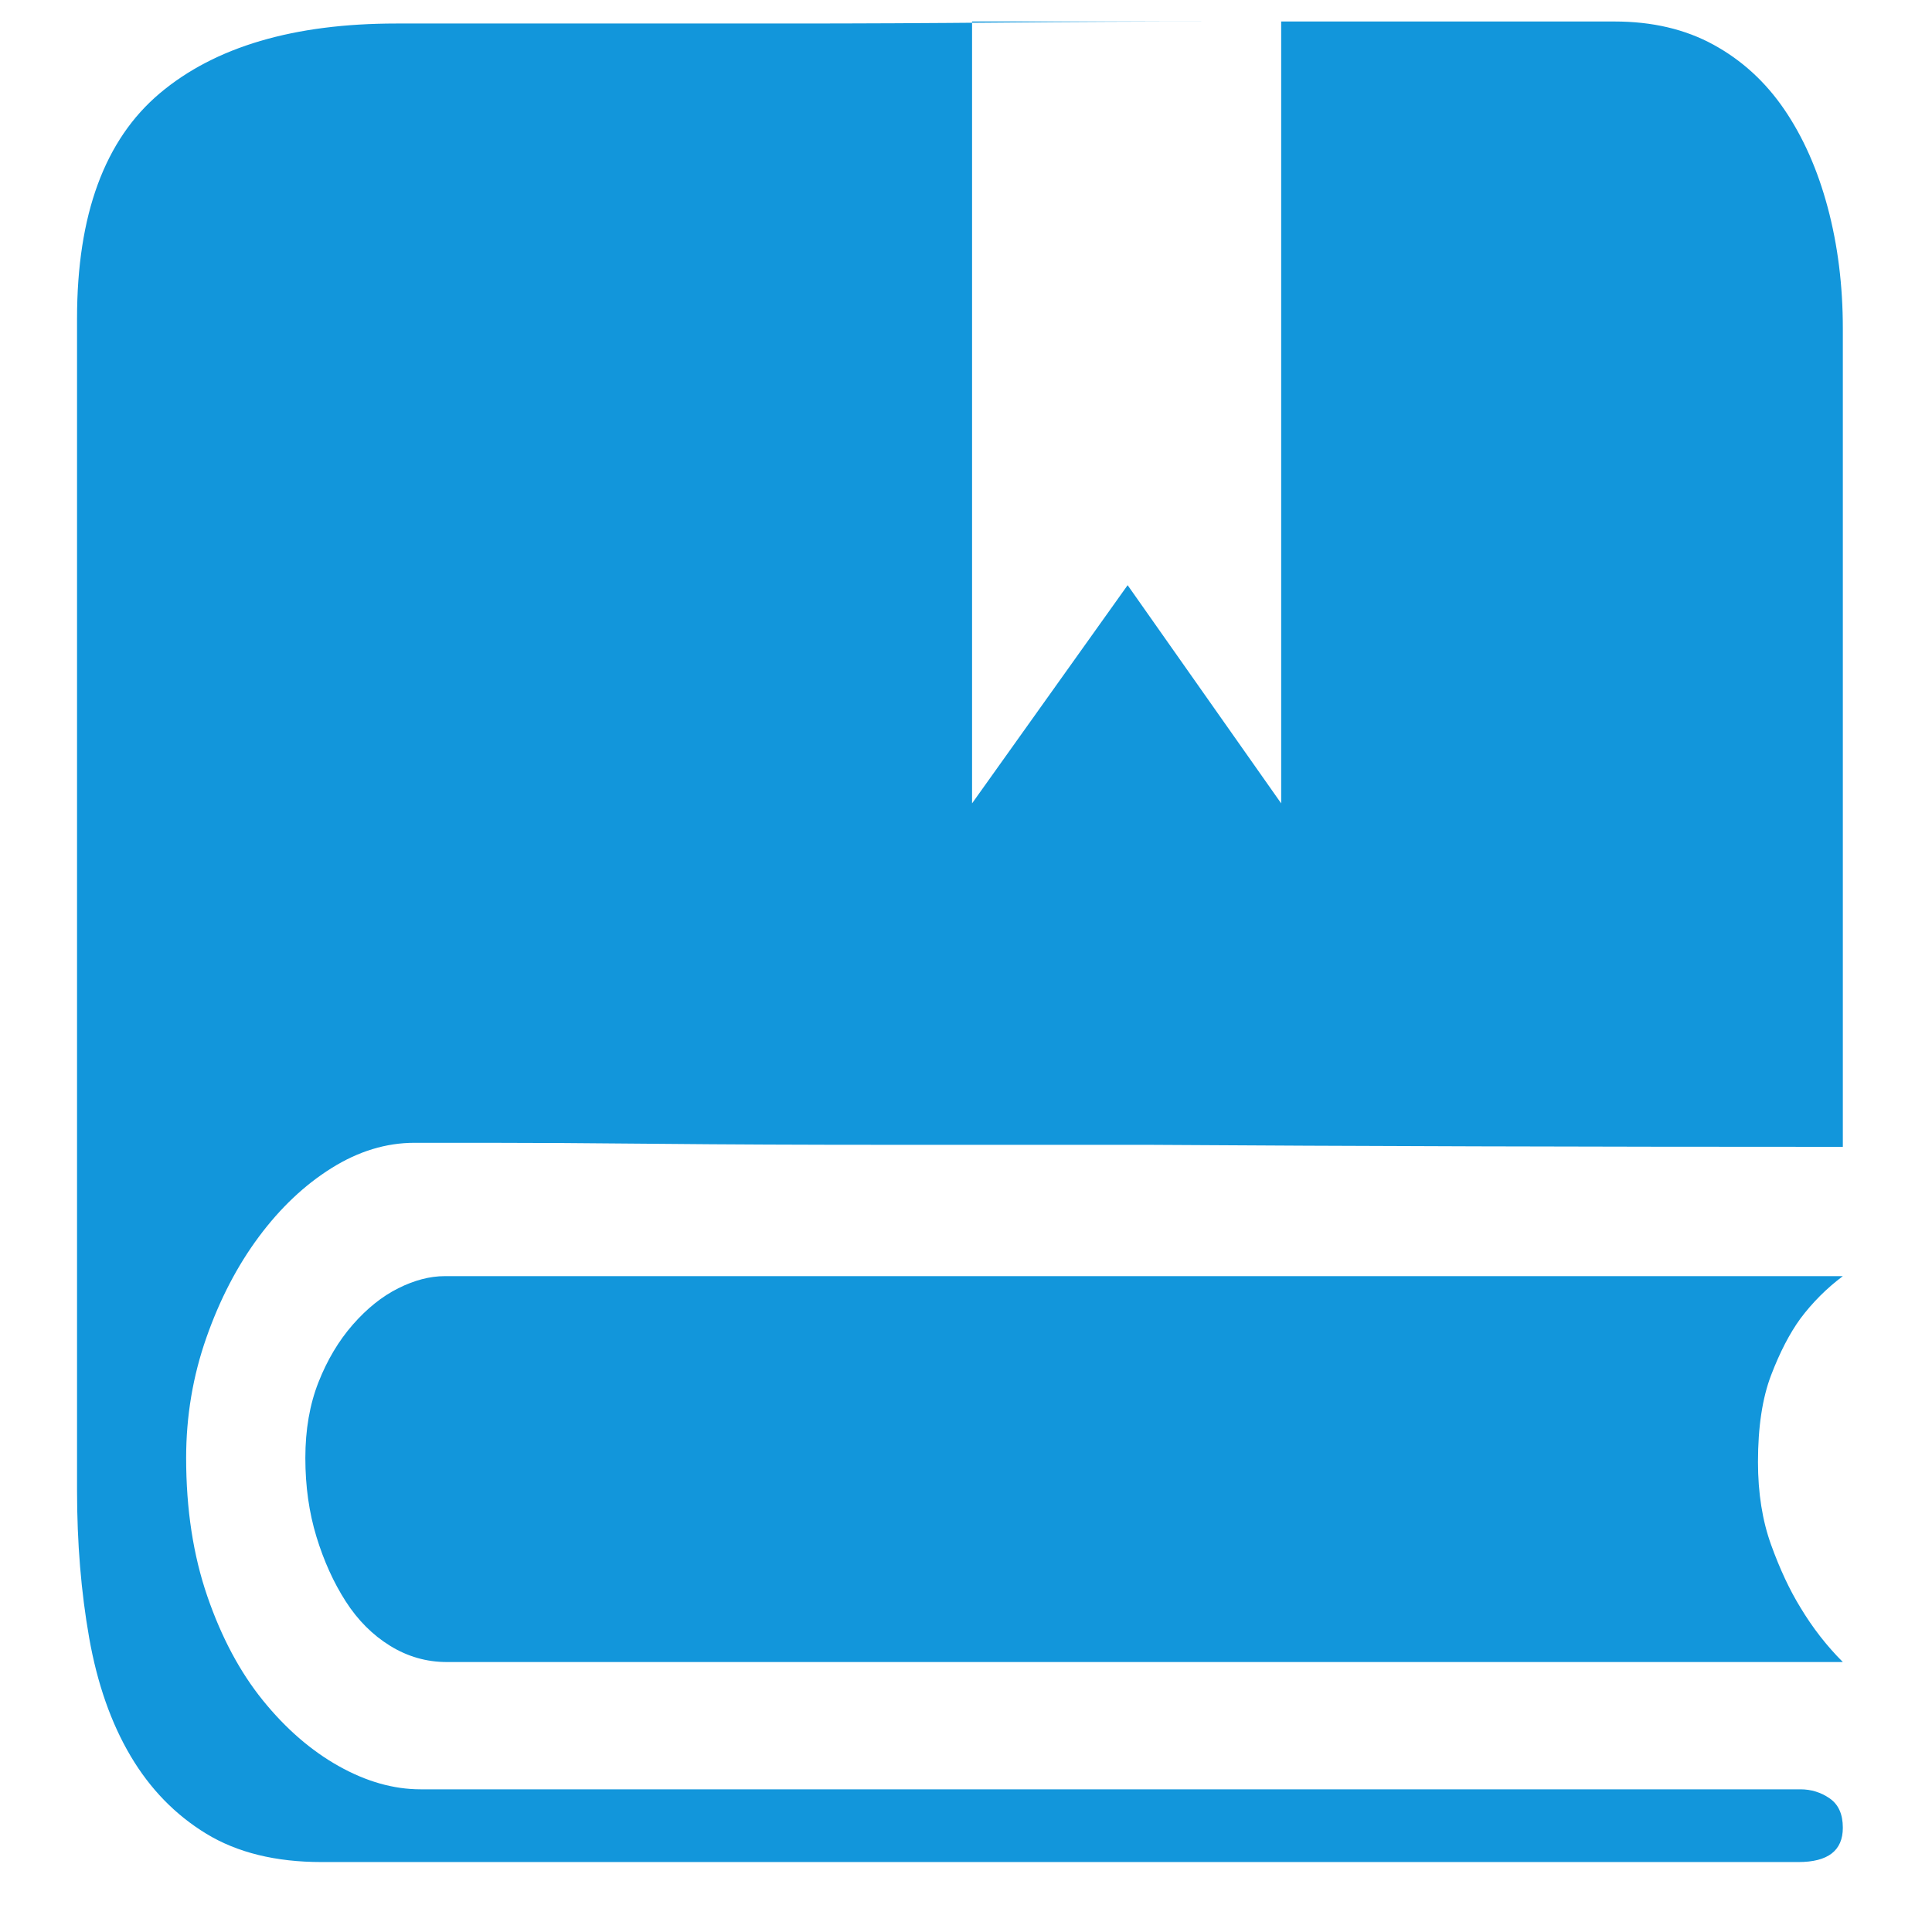
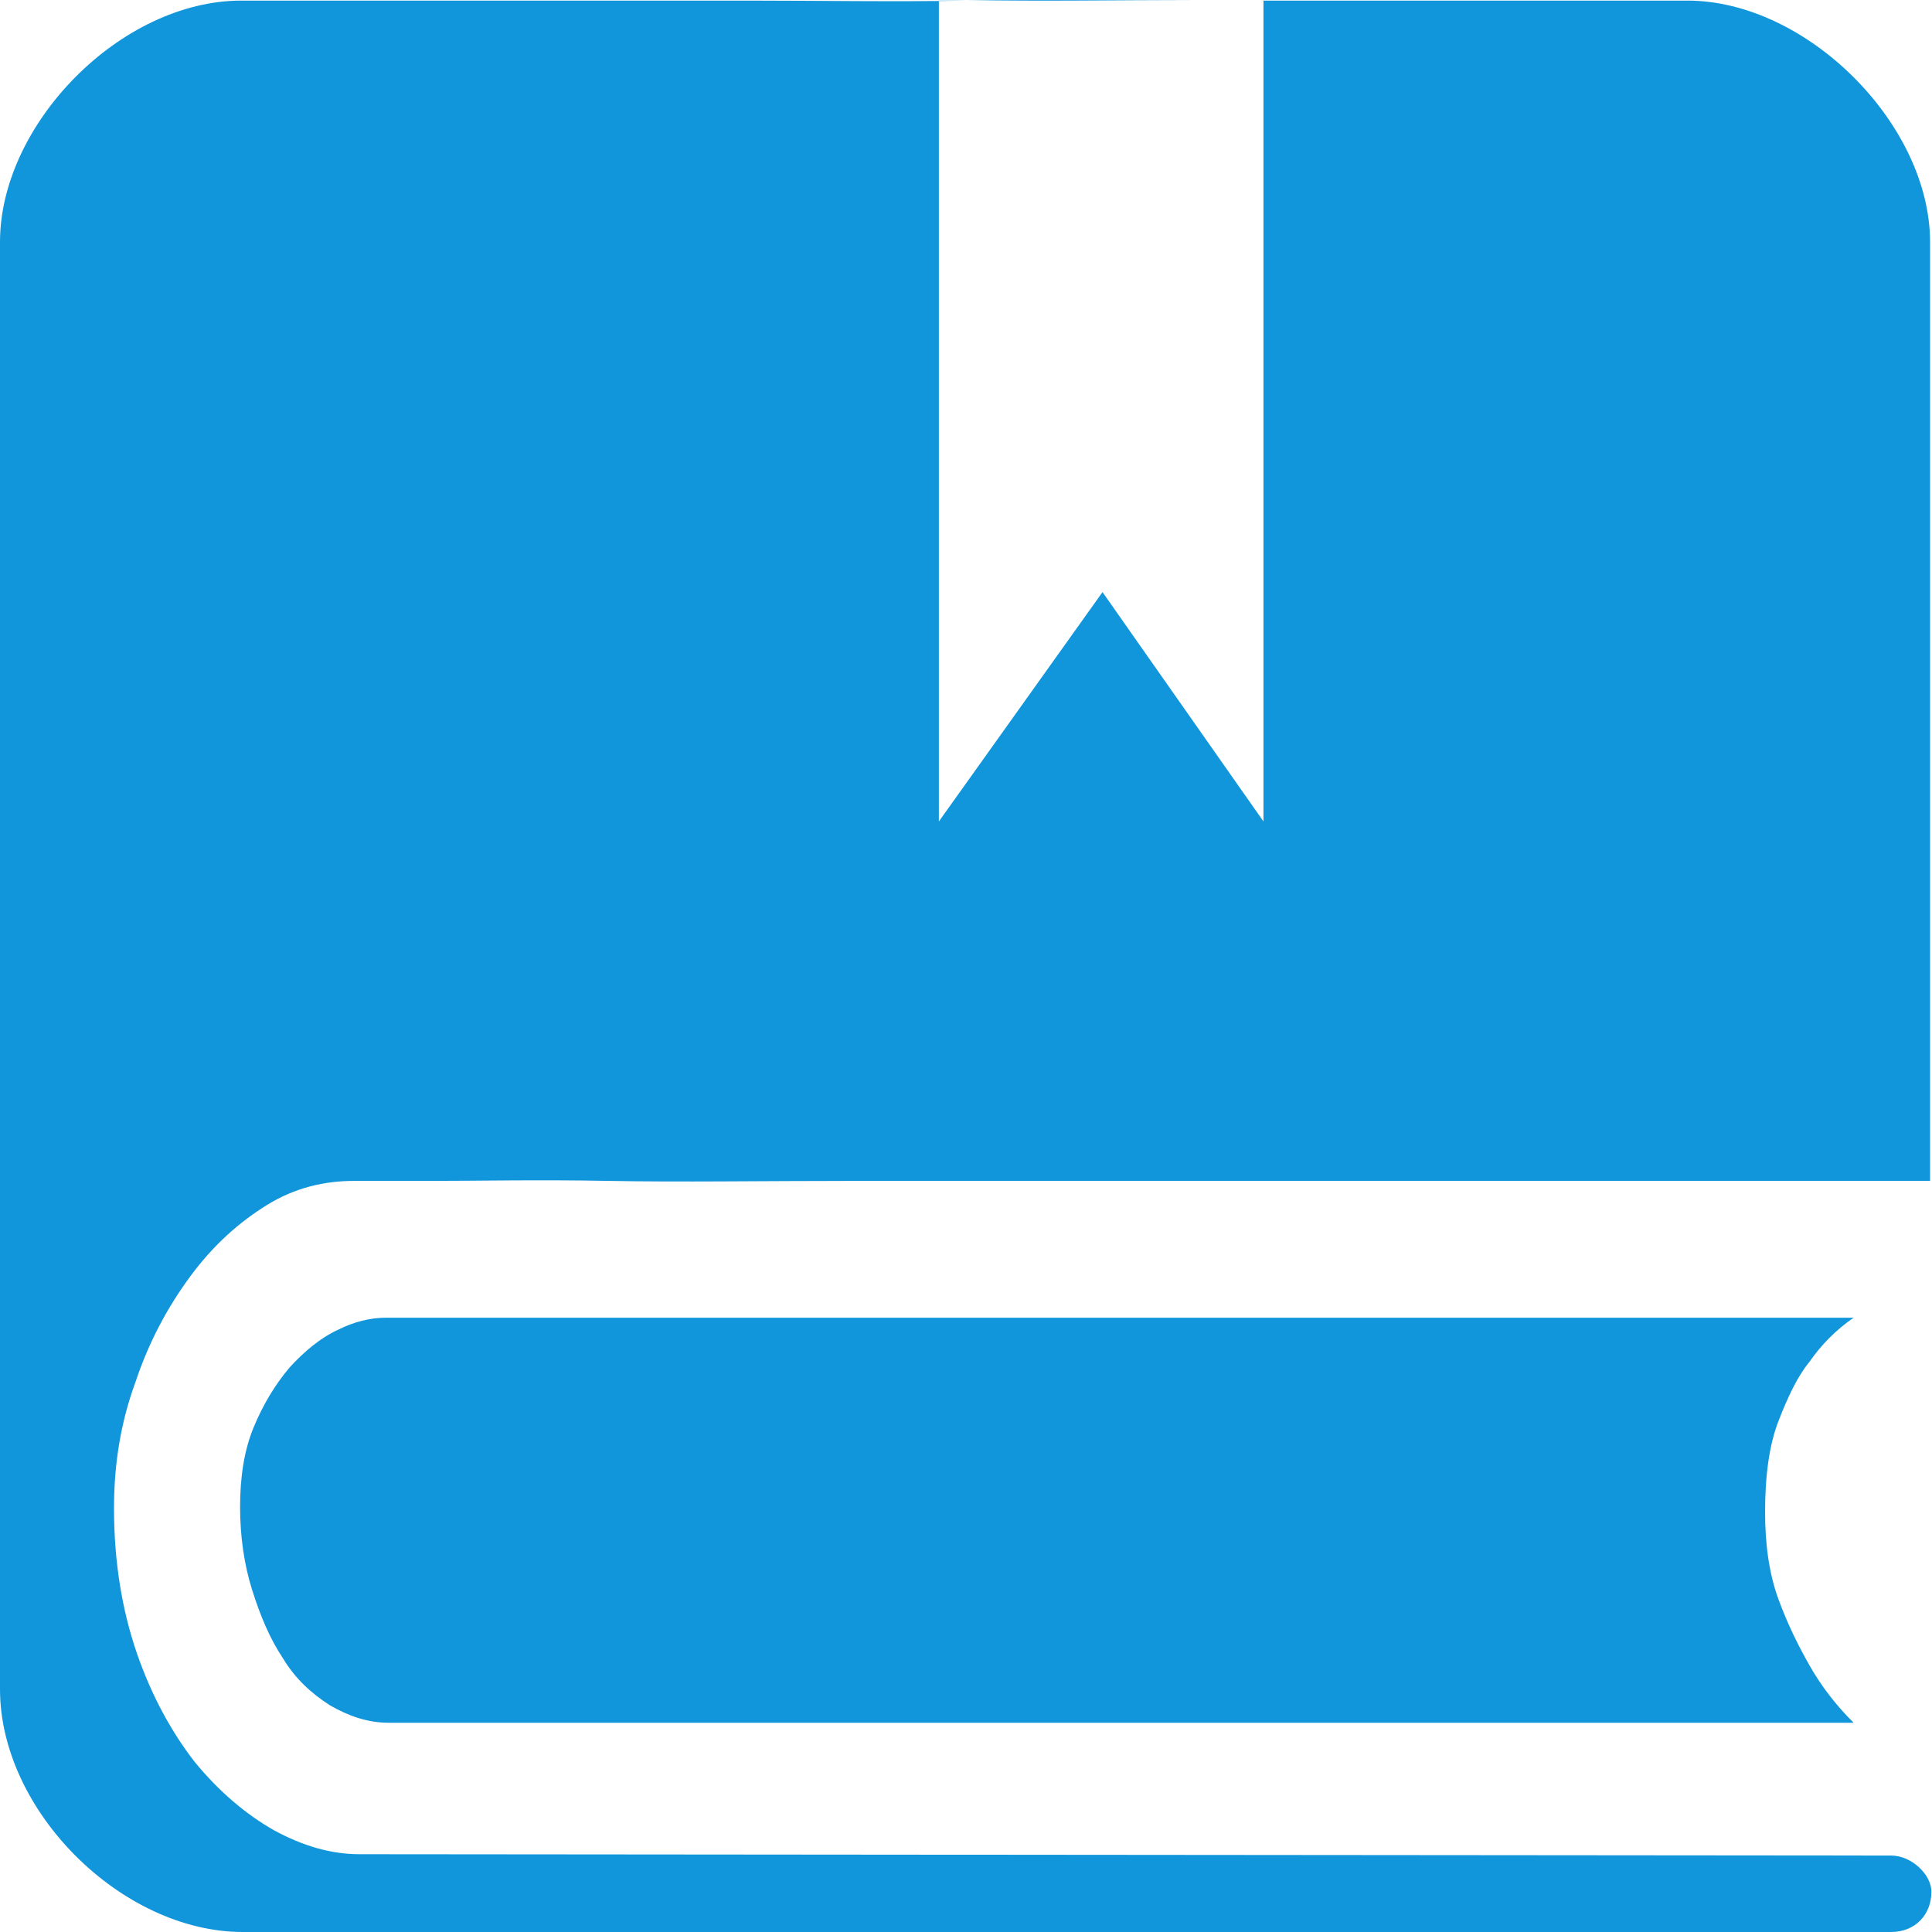
- <svg xmlns="http://www.w3.org/2000/svg" t="1715330716420" class="icon" viewBox="0 0 1024 1024" version="1.1" p-id="6662" width="200" height="200">
-   <path d="M976.742 676.382l-741.017 0q-11.779 0-24.629 6.425t-24.094 19.275-18.204 30.519-6.96 40.156 5.89 41.763 15.527 34.267 23.558 23.558 29.983 8.567l739.946 0q-12.85-12.85-22.488-28.913-8.567-13.921-15.527-33.196t-6.96-43.904q0-27.842 6.96-46.046t15.527-29.983q9.638-12.85 22.488-22.488zM976.742 968.719q0 18.204-23.558 18.204l-782.779 0q-36.408 0-61.038-14.992t-40.156-41.227-21.952-62.644-6.425-78.171l0-621.083q0-82.454 43.904-119.398t125.288-36.944l36.408 0 72.817 0 99.588 0q54.613 0 111.902-0.535t111.902-0.535l100.658 0 74.958 0 37.479 0q29.983 0 52.471 12.315t37.479 34.267 23.023 51.935 8.031 64.25l0 433.688q-204.529 0-368.367-1.071l-137.067 0q-68.533 0-122.61-0.535t-89.415-0.535l-39.621 0q-22.488 0-43.904 13.385t-38.55 36.408-27.842 53.542-10.708 63.715q0 40.692 11.244 73.352t29.448 55.148 40.156 34.802 43.369 12.315l731.379 0q8.567 0 15.527 4.819t6.96 15.527zM515.213 11.394l0 414.413 82.454-115.65 81.383 115.65 0-414.413-163.838 0z" fill="#1296db" p-id="6663" />
+ <svg xmlns="http://www.w3.org/2000/svg" t="1715624048548" class="icon" viewBox="0 0 1024 1024" version="1.1" p-id="1536" width="200" height="200">
+   <path d="M982.452 698.412h-777.716c-8.531 0-17.061 2.133-25.592 6.398-9.242 4.265-17.772 11.374-25.592 19.905-7.82 9.242-14.218 19.905-19.194 31.99-4.976 12.085-7.109 26.303-7.109 41.943s2.133 30.568 6.398 44.075c4.265 13.507 9.242 25.592 16.351 36.255 6.398 10.663 14.929 18.483 24.881 24.881 9.952 5.687 19.905 9.242 31.279 9.242h776.294c-9.242-9.242-17.061-19.194-23.459-30.568-5.687-9.952-11.374-21.327-16.351-34.834s-7.109-29.147-7.109-46.208c0-19.194 2.133-35.545 7.109-48.341 4.976-12.796 9.952-23.459 16.351-31.279 6.398-9.242 14.218-17.061 23.459-23.459z m19.905 325.588h-873.686c-63.98 0-128.671-63.98-128.671-128.671V128.276c0-62.558 63.98-127.961 127.961-127.961h268.006c38.388 0 77.487 0.711 117.297 0 41.232-0.711 80.331 0 118.008 0h263.03c63.269 0 128.671 65.402 128.671 127.961v497.624h-571.557c-47.63 0-90.994 0.711-128.671 0-37.677-0.711-68.956 0-93.838 0h-41.232c-15.64 0-31.279 3.554-46.208 12.796-14.929 9.242-28.436 21.327-40.521 37.677-12.085 16.351-22.038 34.834-29.147 56.16-7.82 21.327-11.374 43.364-11.374 66.824 0 28.436 4.265 54.028 12.085 76.776 7.82 22.749 18.483 41.943 30.568 57.582 12.796 15.64 27.014 27.725 41.943 36.255 15.64 8.531 30.568 12.796 45.497 12.796l811.838 0.711c10.663 0 21.327 9.952 21.327 19.194 0 12.085-8.531 21.327-21.327 21.327z m-504.733-1023.684v435.066l86.729-121.562 85.307 121.562v-435.066H497.624z" fill="#1296db" p-id="1537" />
</svg>
